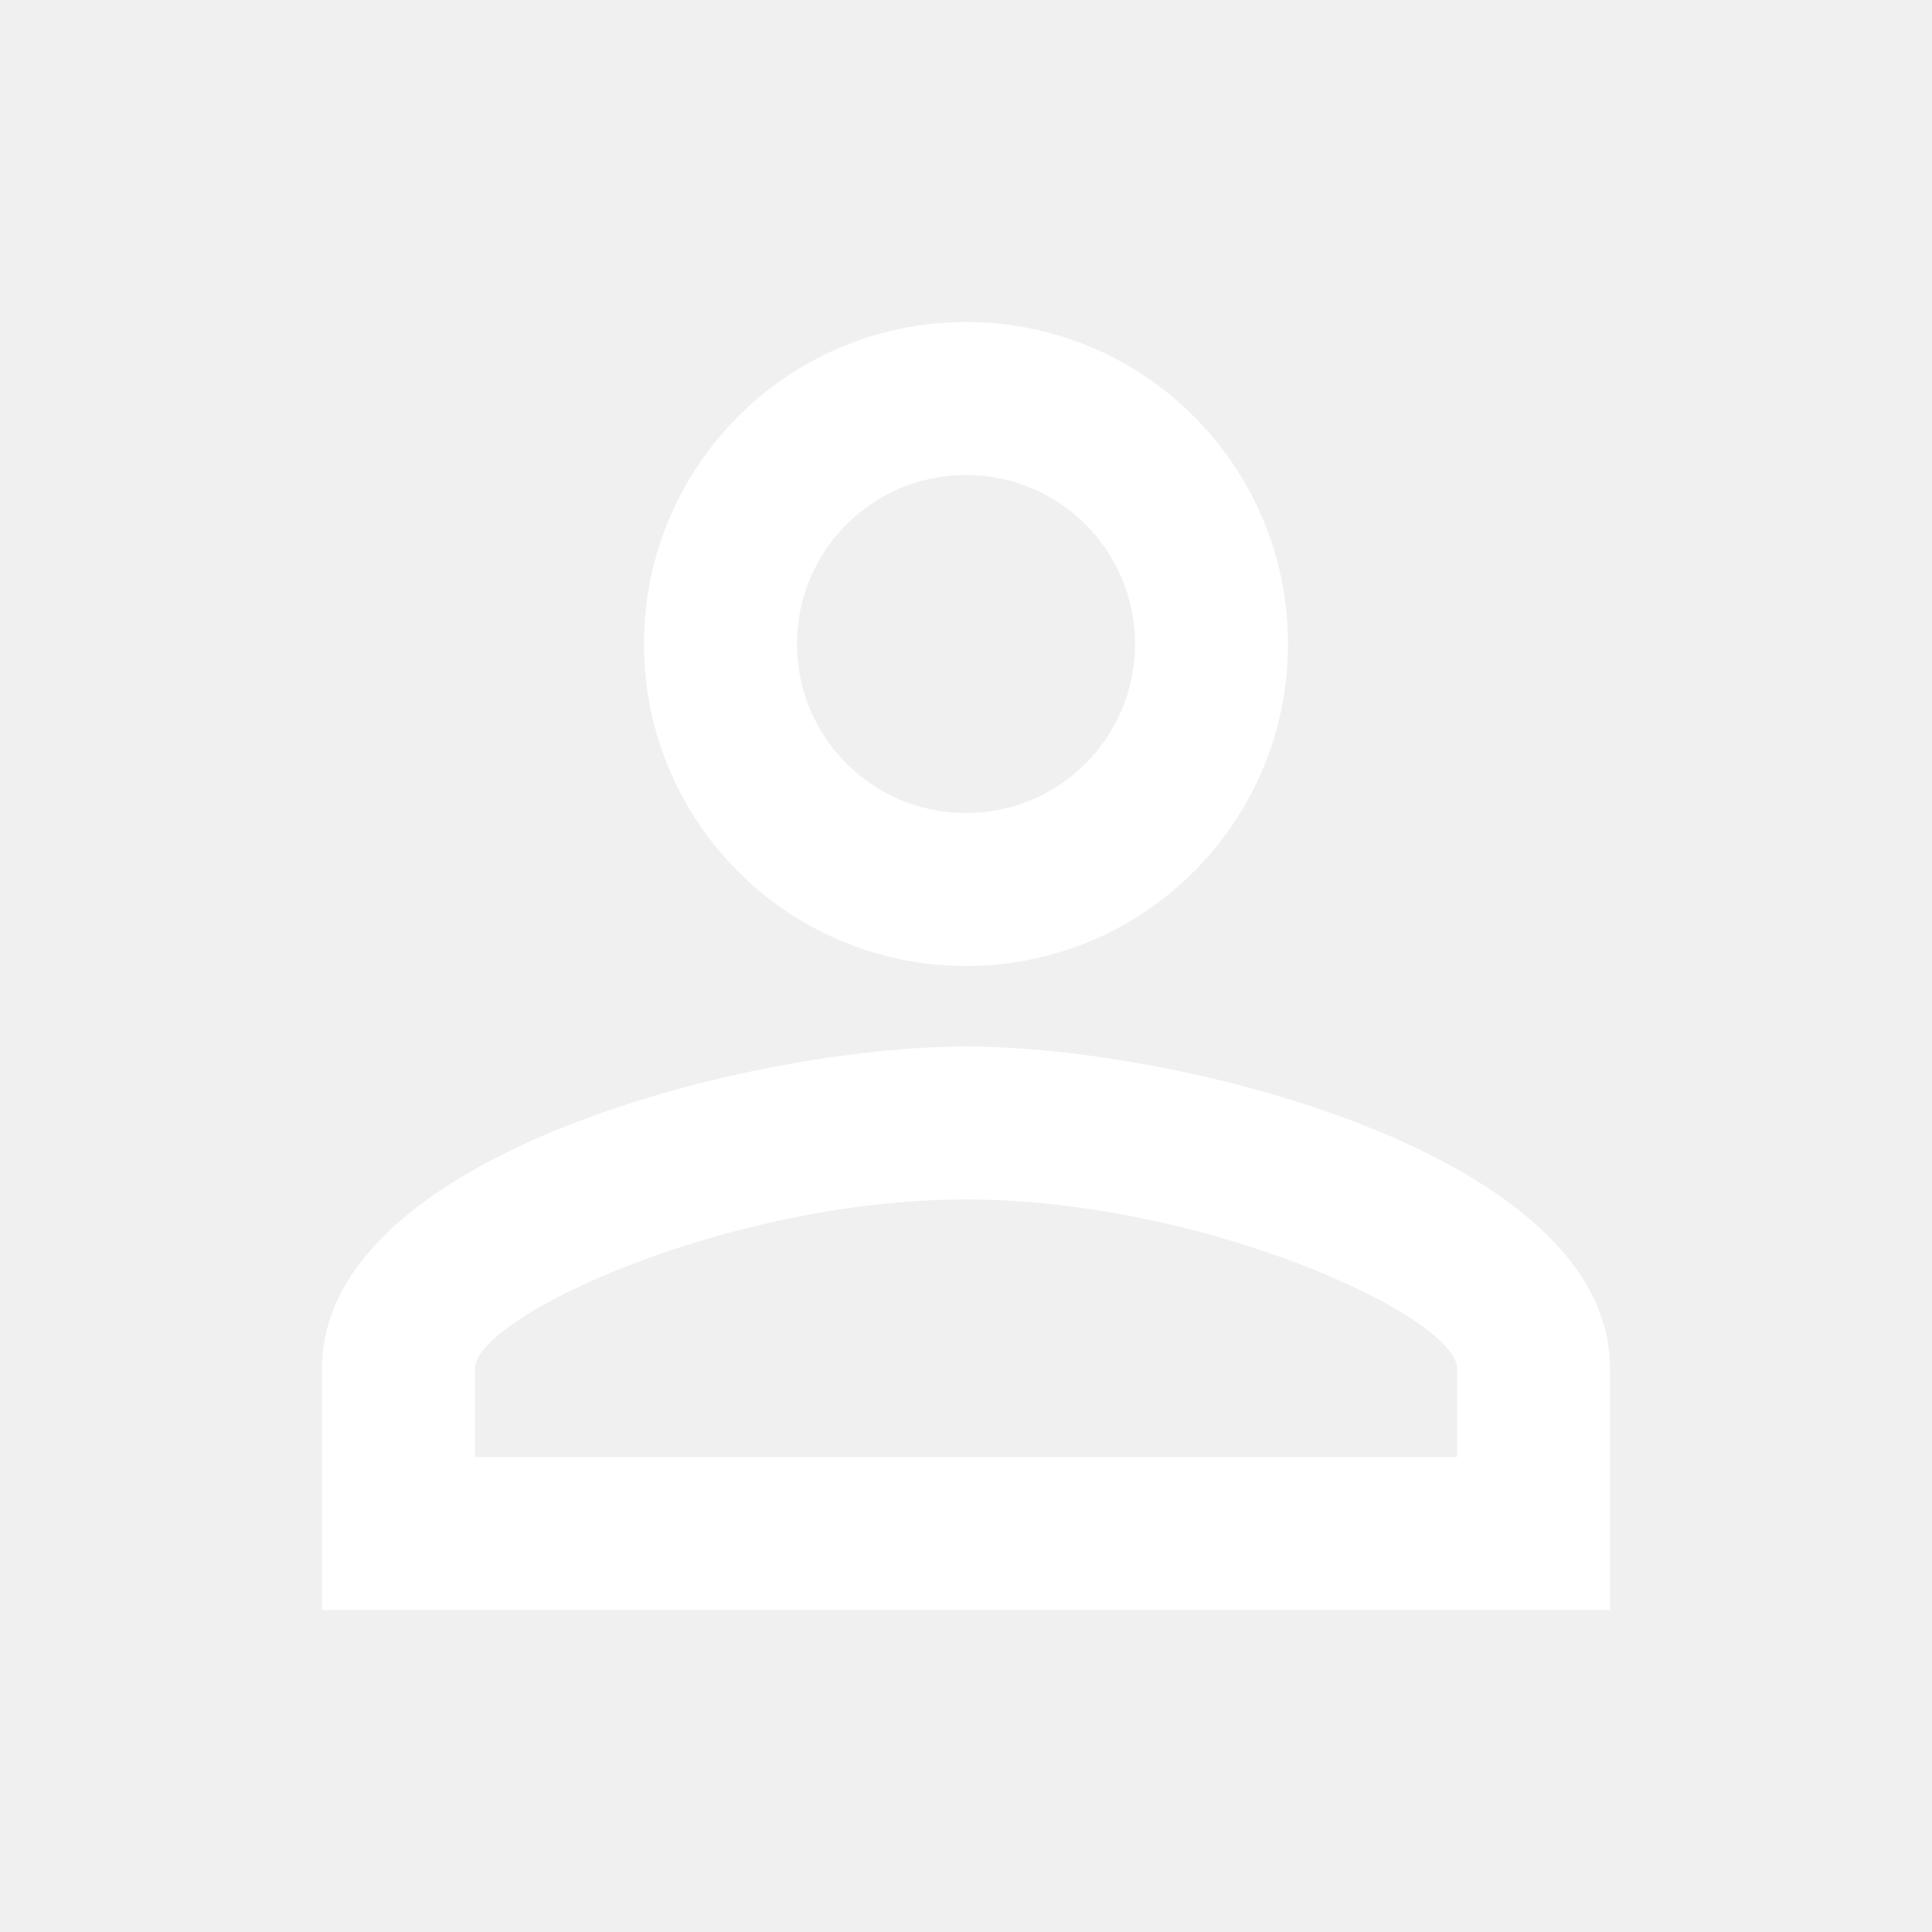
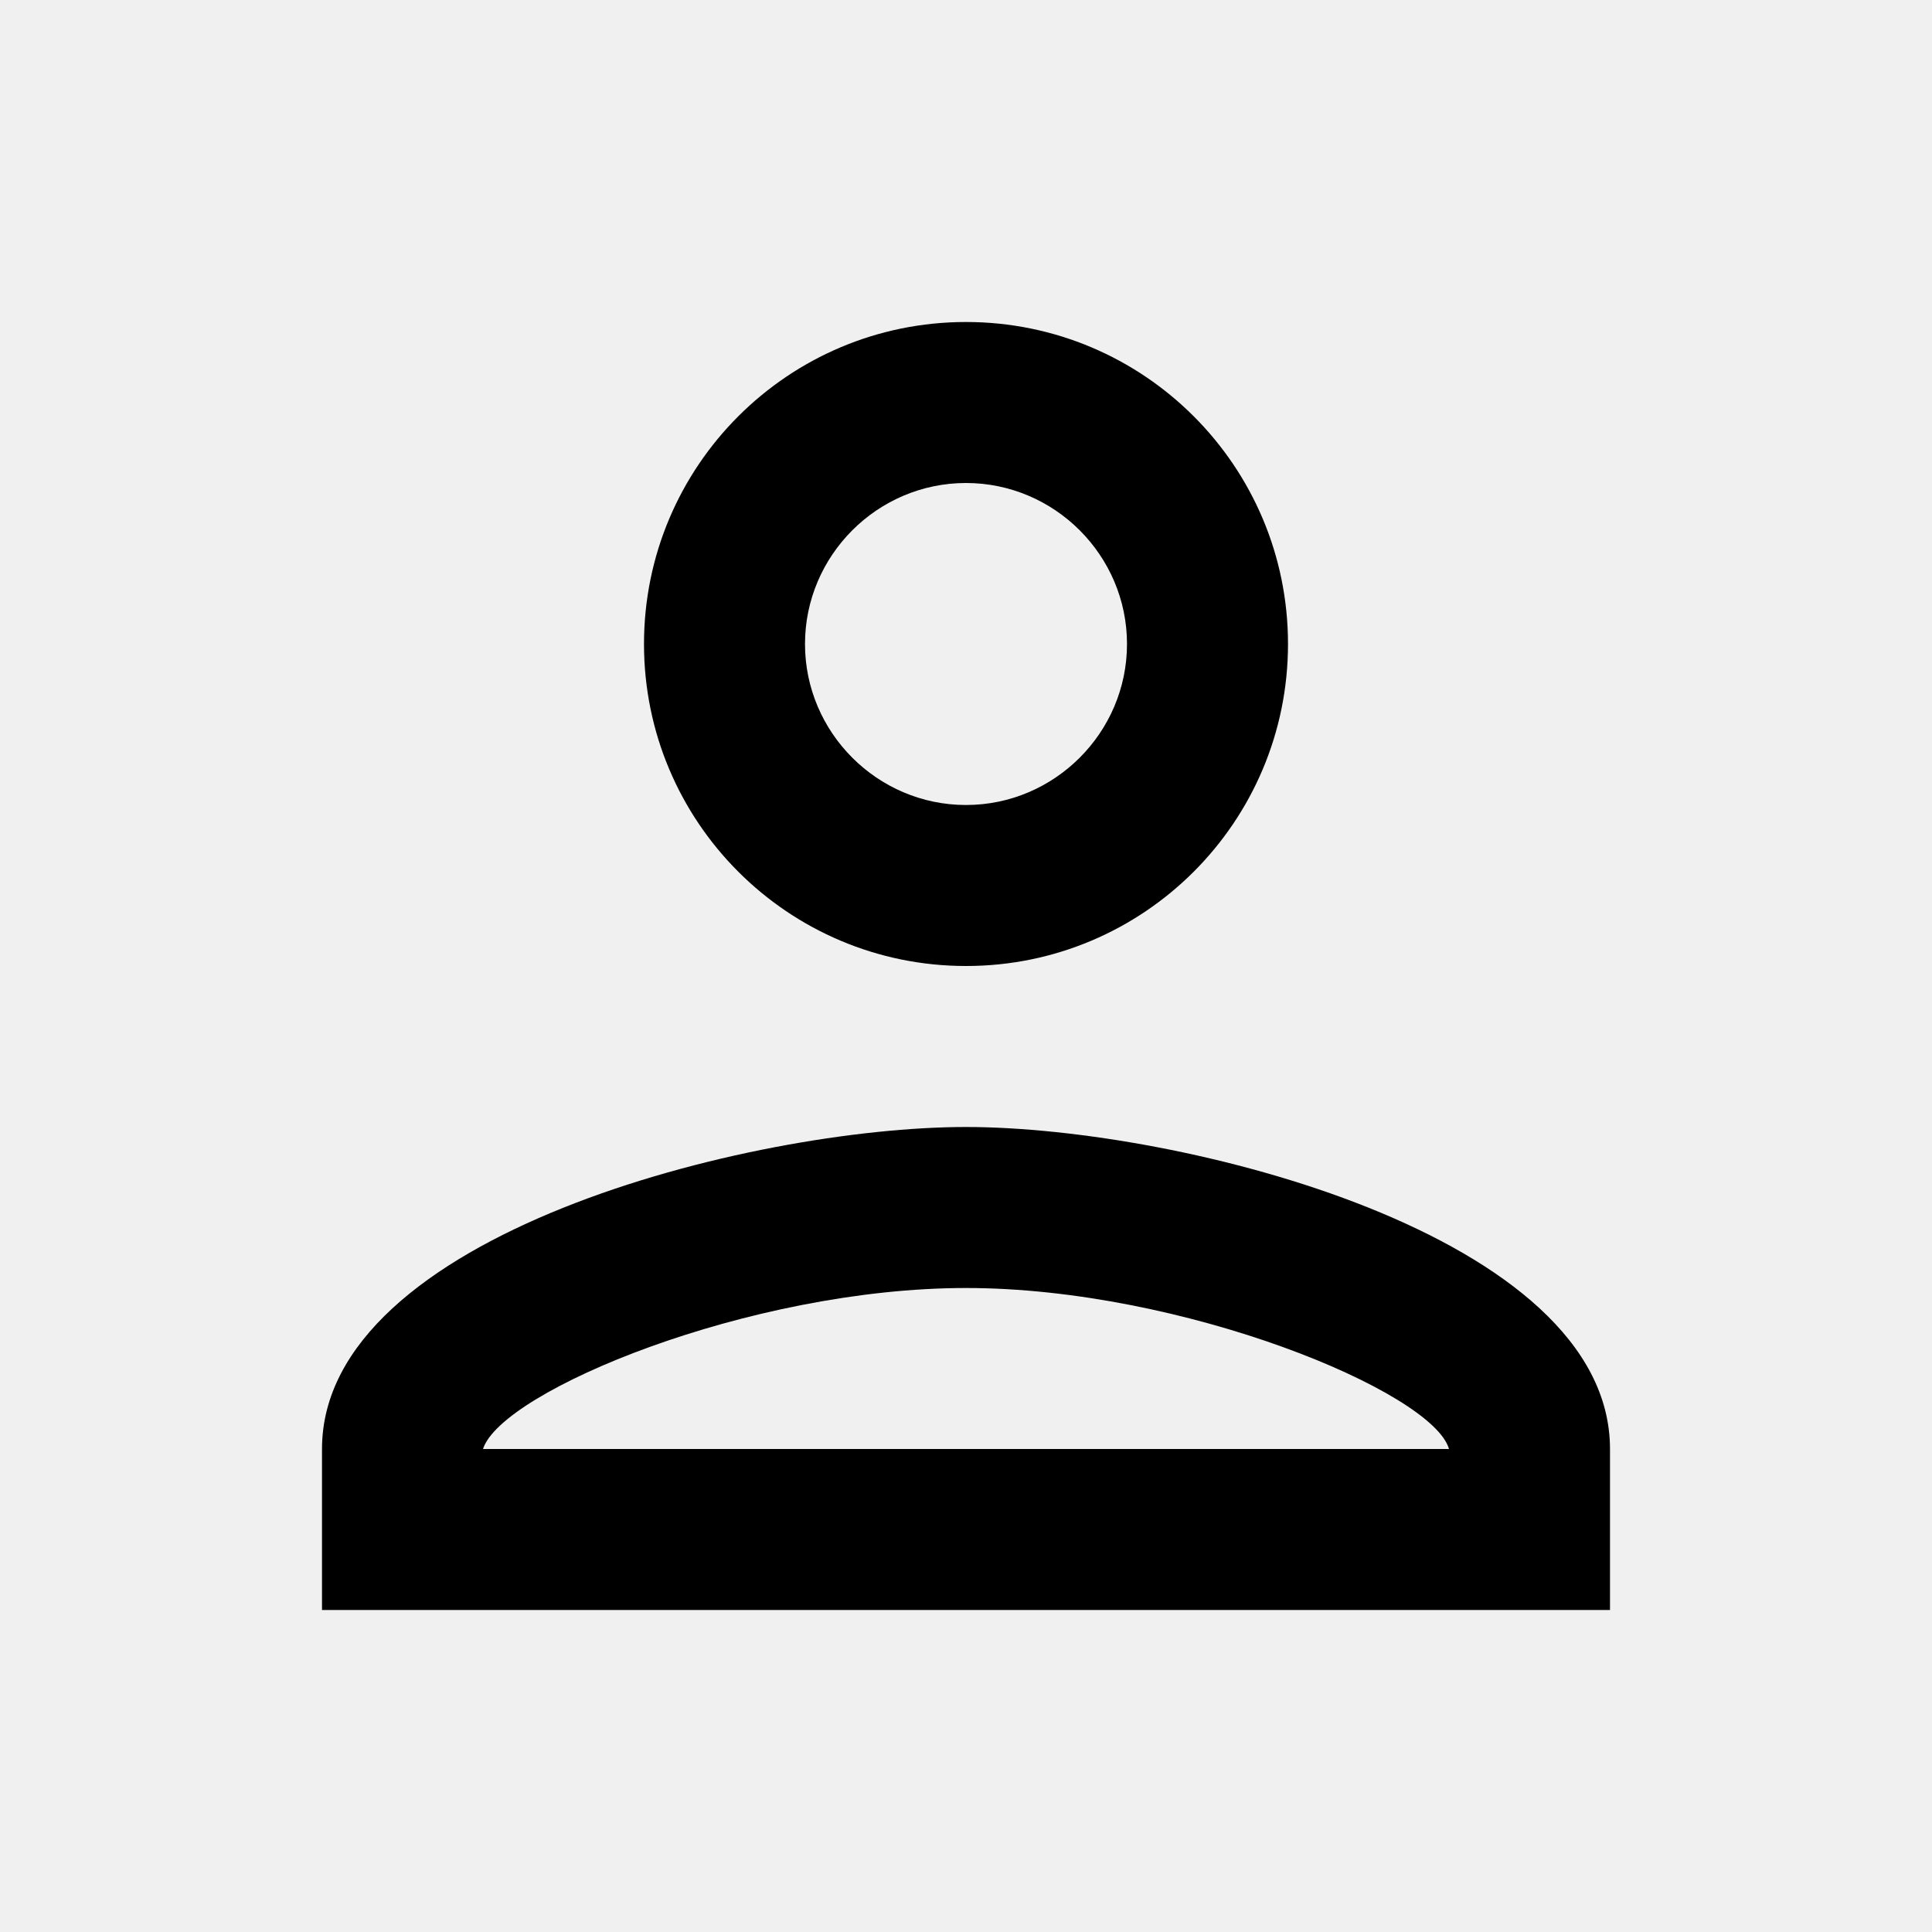
<svg xmlns="http://www.w3.org/2000/svg" height="24px" viewBox="0 0 24 24" width="24px" fill="#000000">
-   <path d="M0 0h24v24H0z" fill="none" />
-   <path fill="white" d="M12 5.9c1.16 0 2.1.94 2.1 2.1s-.94 2.1-2.1 2.1S9.9 9.16 9.9 8s.94-2.1 2.1-2.1m0 9c2.97 0 6.1 1.46 6.1 2.1v1.1H5.9V17c0-.64 3.13-2.1 6.1-2.1M12 4C9.79 4 8 5.79 8 8s1.79 4 4 4 4-1.79 4-4-1.79-4-4-4zm0 9c-2.67 0-8 1.34-8 4v3h16v-3c0-2.66-5.33-4-8-4z" />
+   <path d="M0 0h24v24H0V0z" fill="none" />
+   <path d="M12 6c1.1 0 2 .9 2 2s-.9 2-2 2-2-.9-2-2 .9-2 2-2m0 10c2.7 0 5.8 1.29 6 2H6c.23-.72 3.31-2 6-2m0-12C9.79 4 8 5.79 8 8s1.79 4 4 4 4-1.79 4-4-1.79-4-4-4zm0 10c-2.67 0-8 1.34-8 4v2h16v-2c0-2.66-5.33-4-8-4z" />
</svg>
